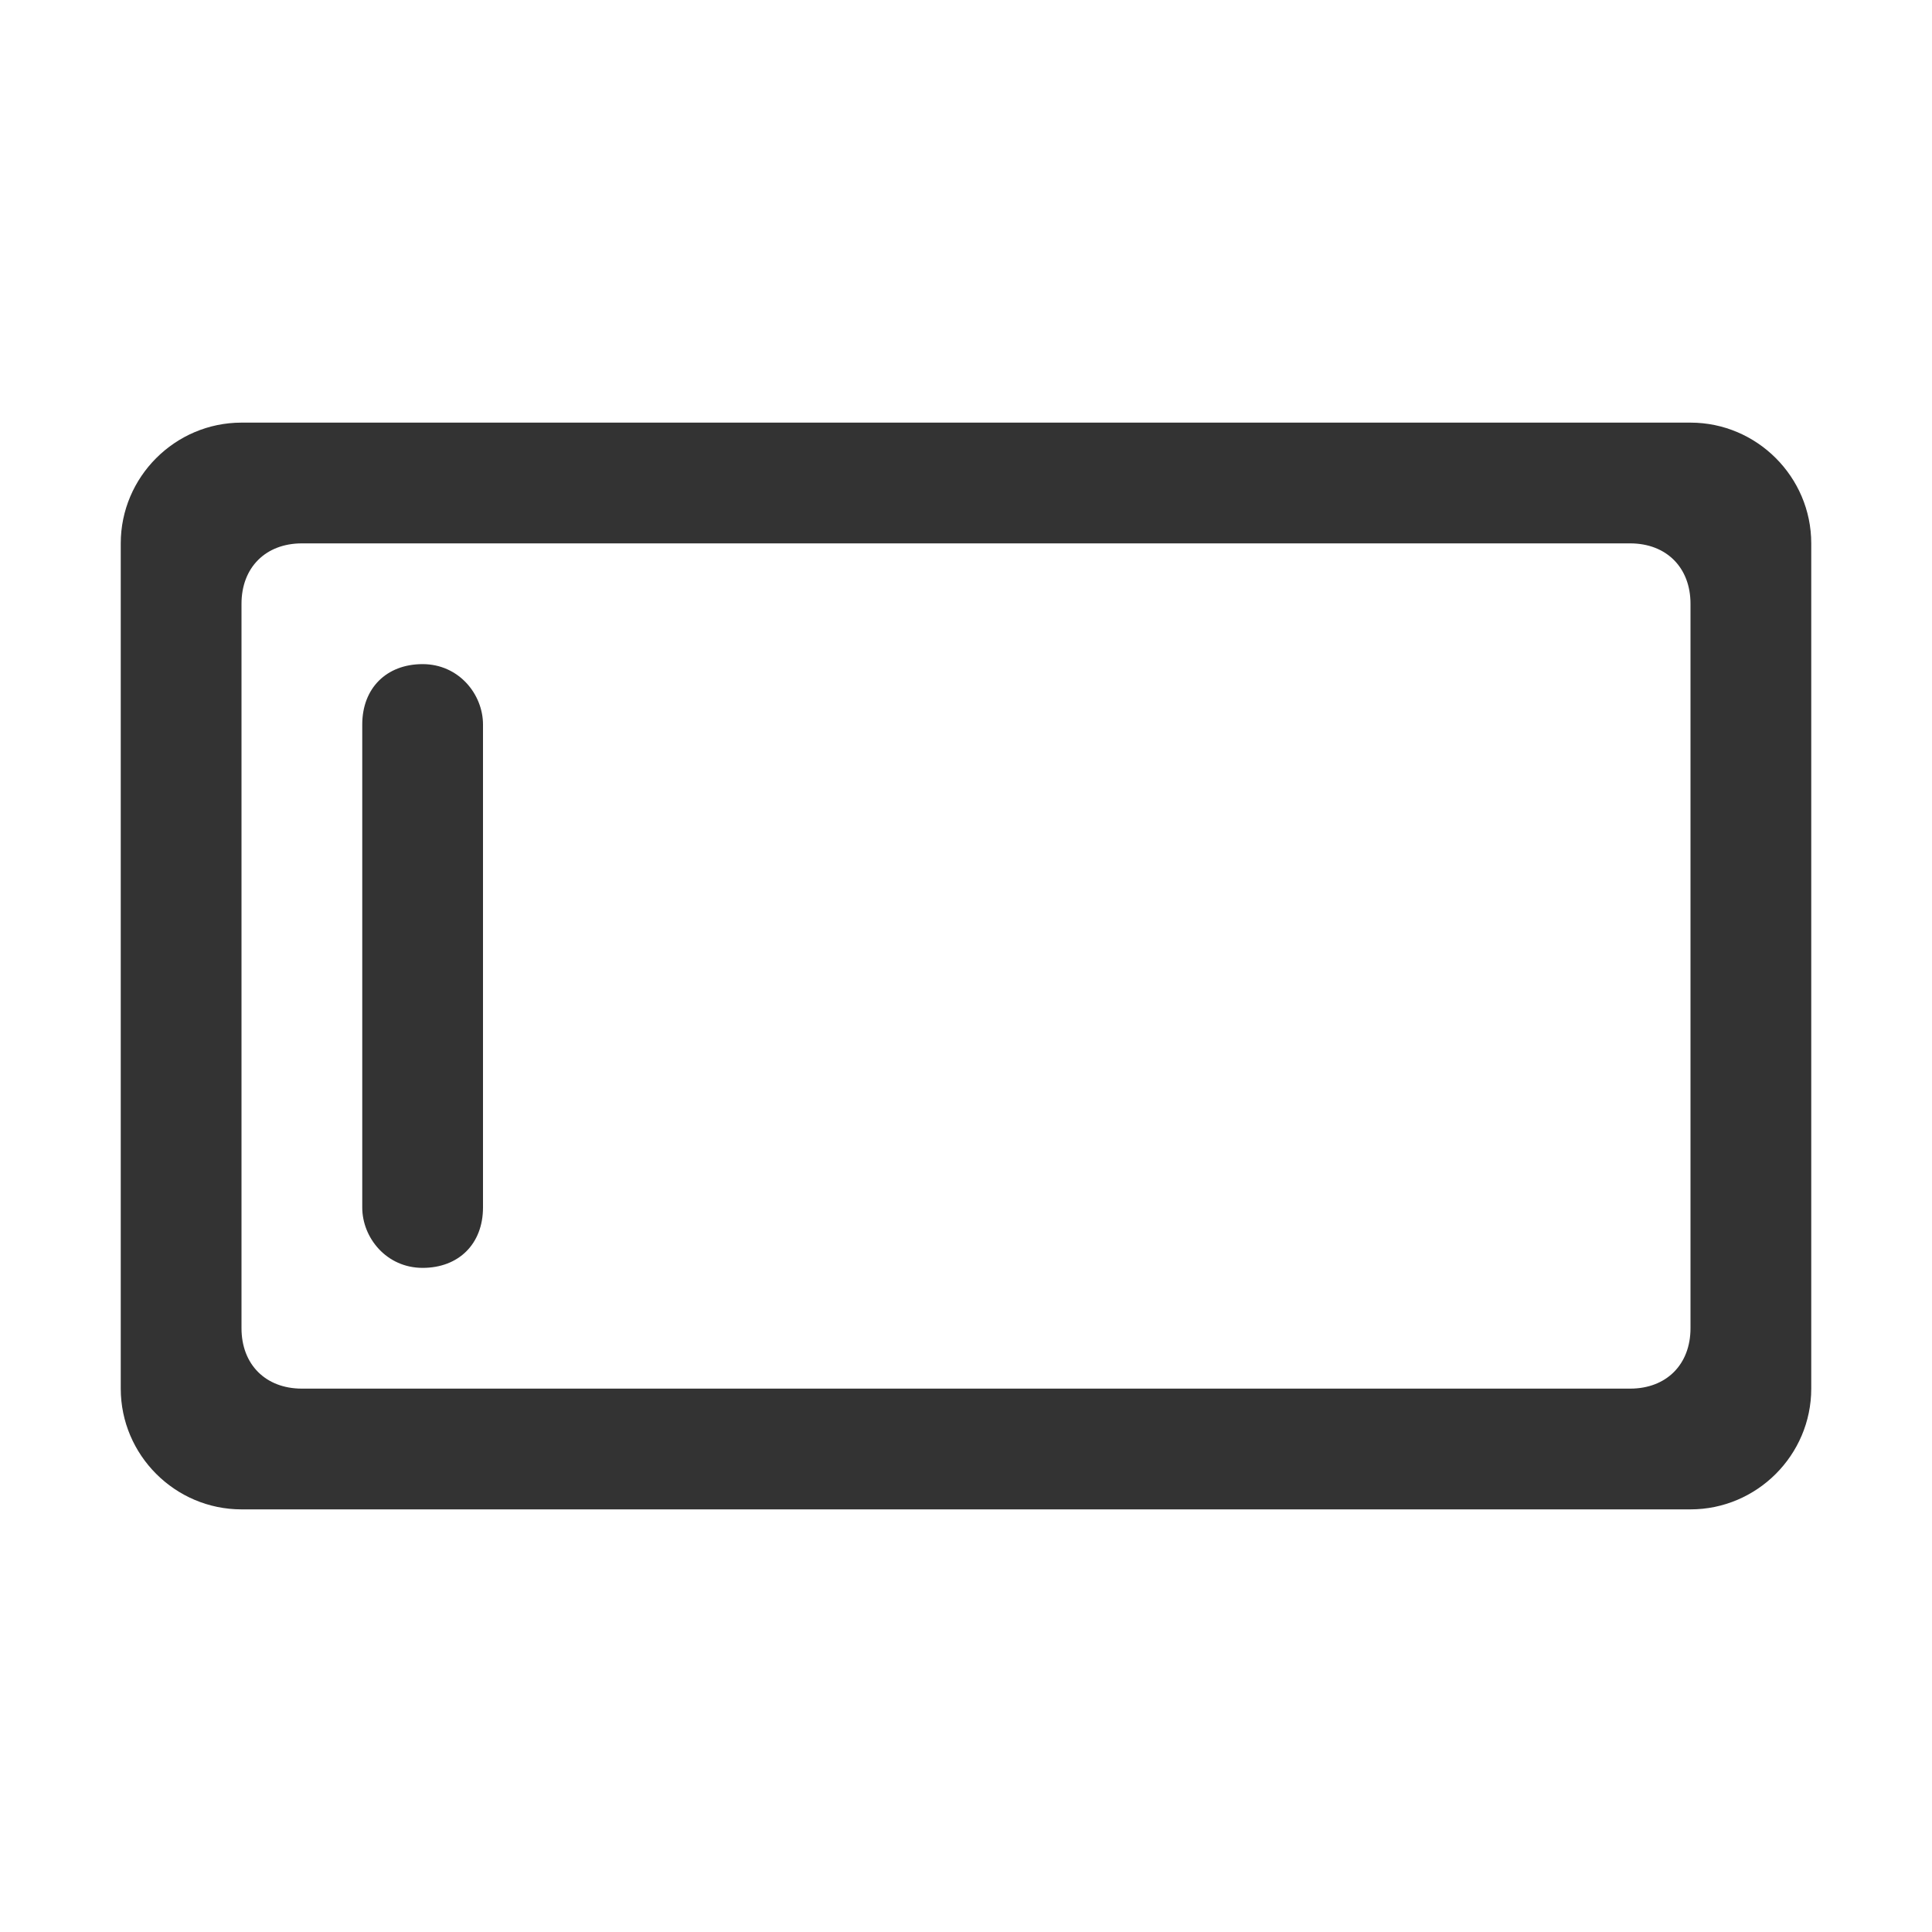
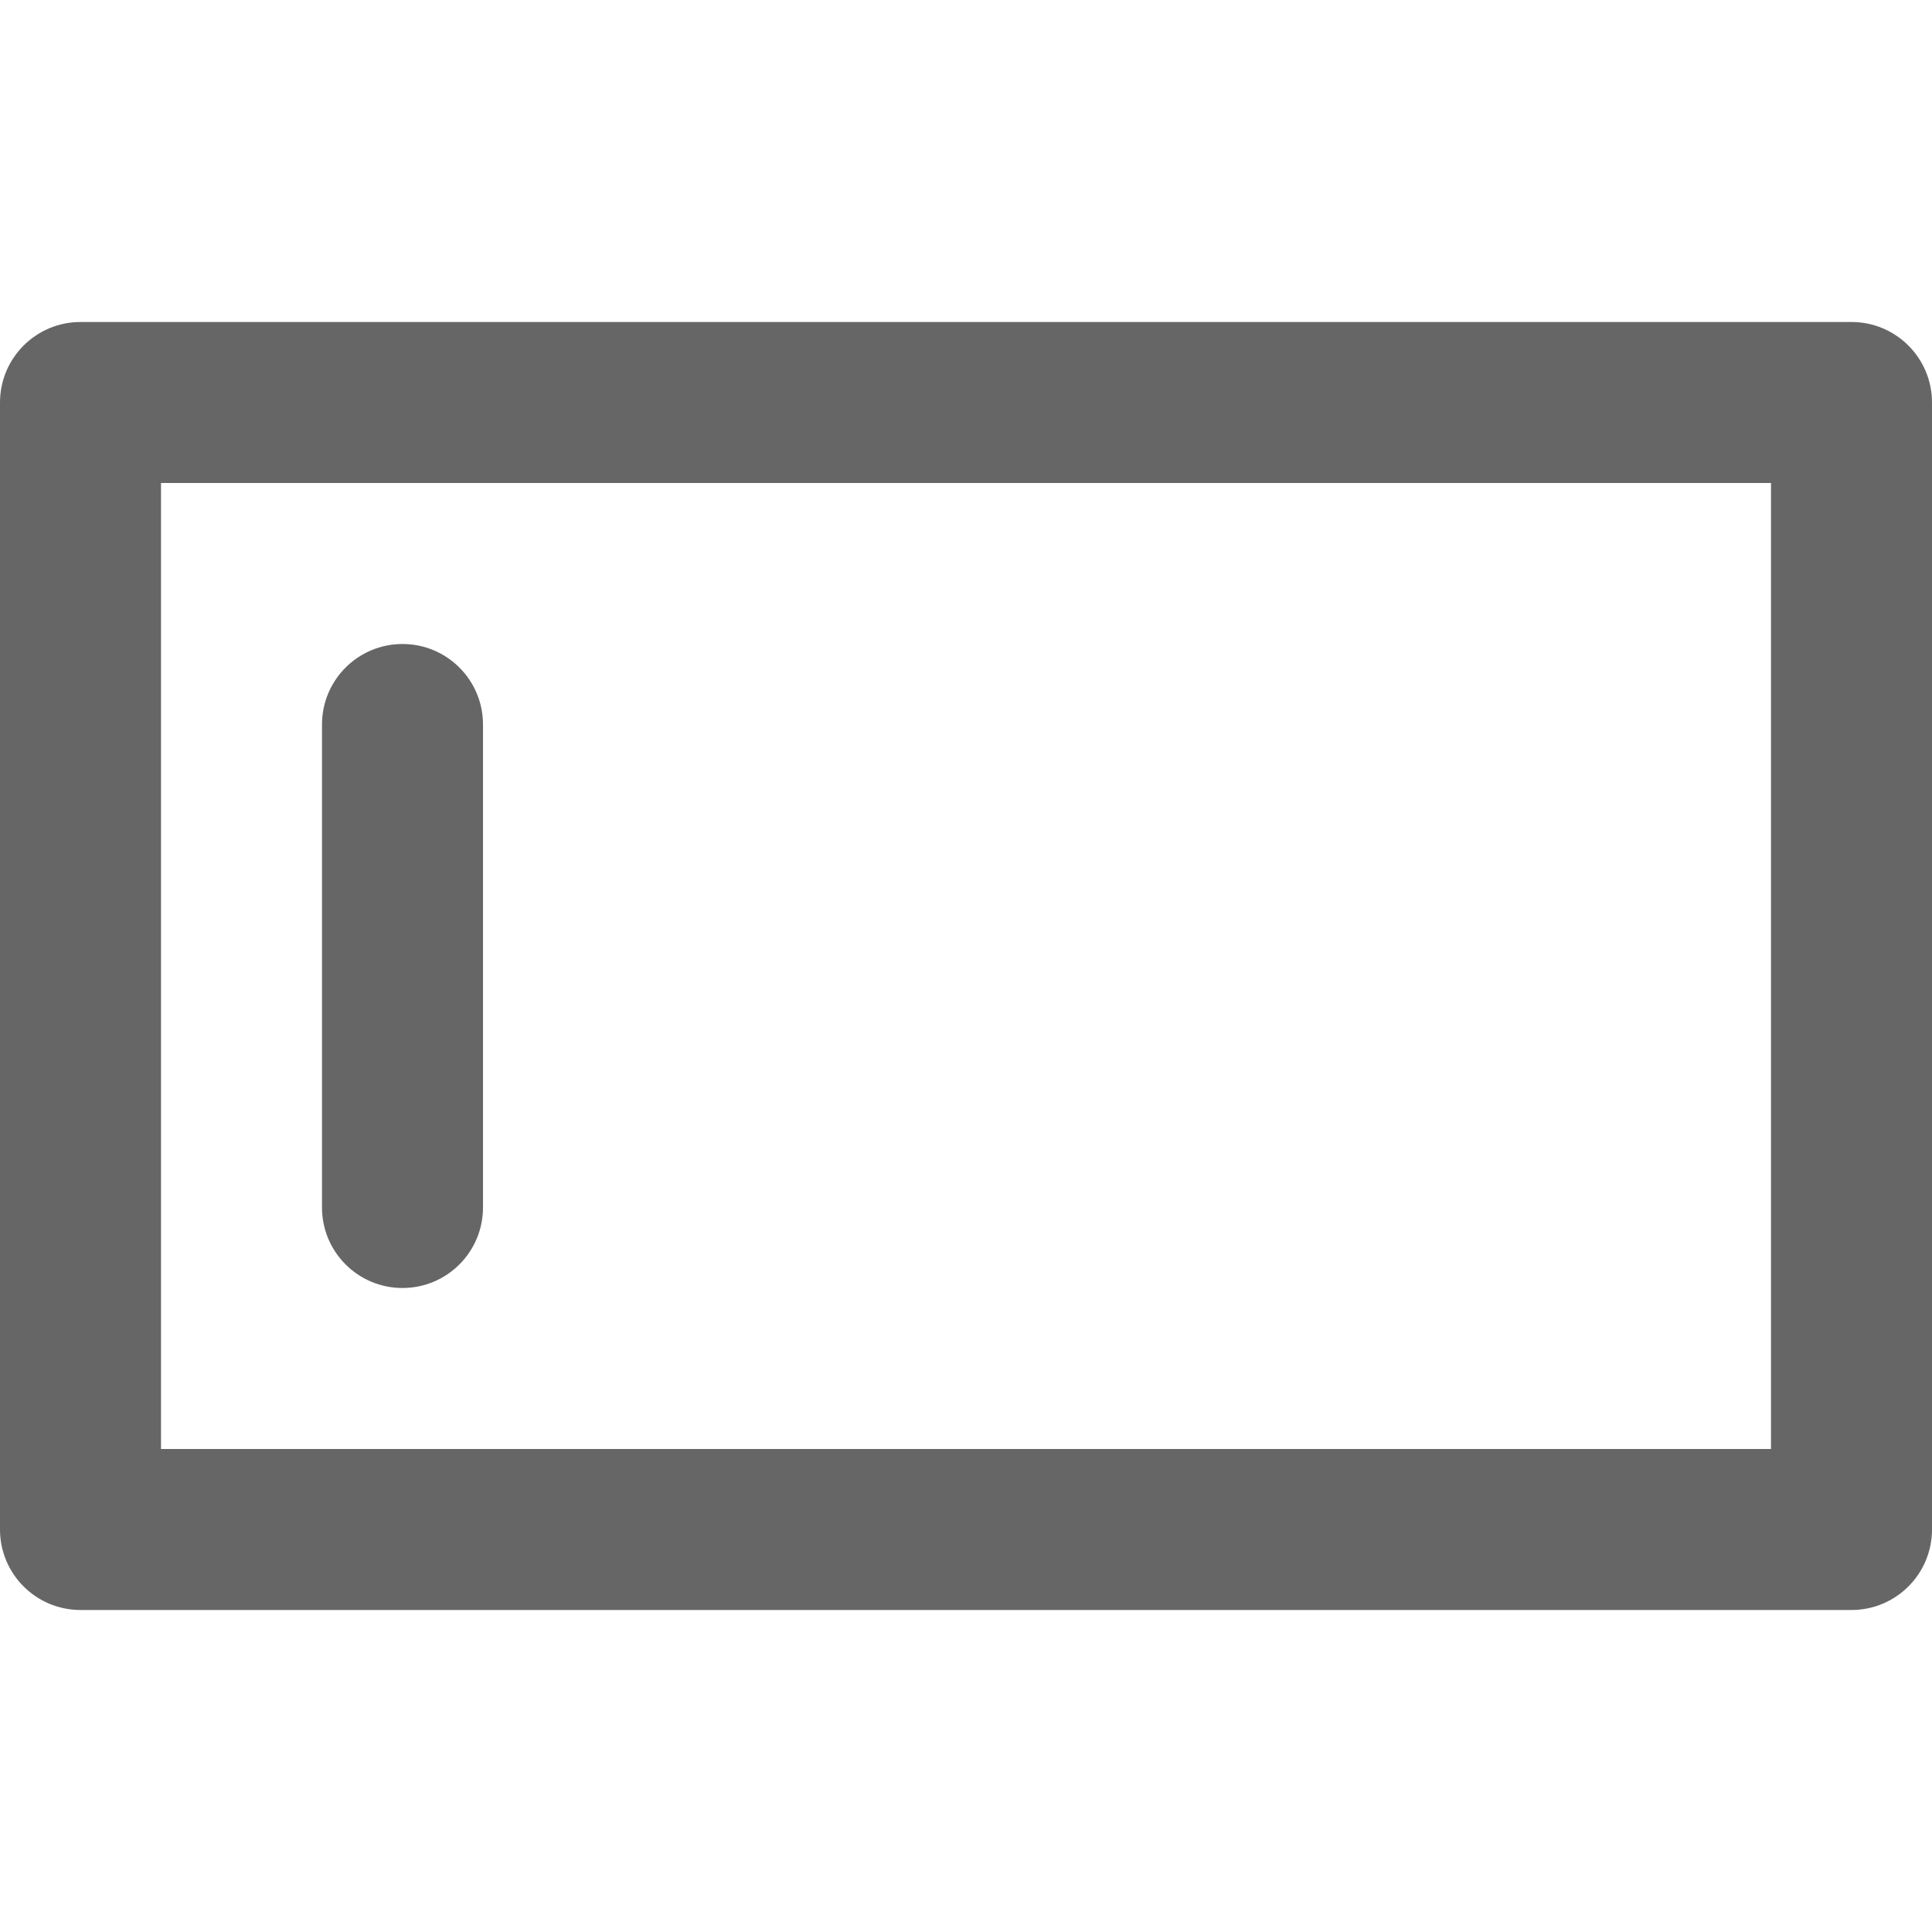
- <svg xmlns="http://www.w3.org/2000/svg" t="1734888053245" class="icon" viewBox="0 0 1024 1024" version="1.1" p-id="5379" width="200" height="200">
-   <path d="M896 224H128c-35.2 0-64 28.8-64 64v448c0 35.2 28.8 64 64 64h768c35.2 0 64-28.8 64-64V288c0-35.2-28.8-64-64-64z m0 480c0 19.2-12.8 32-32 32H160c-19.2 0-32-12.8-32-32V320c0-19.2 12.8-32 32-32h704c19.2 0 32 12.8 32 32v384z" fill="#333333" p-id="5380" />
-   <path d="M224 352c-19.2 0-32 12.8-32 32v256c0 16 12.8 32 32 32s32-12.8 32-32V384c0-16-12.8-32-32-32z" fill="#333333" p-id="5381" />
+ <svg xmlns="http://www.w3.org/2000/svg" t="1736039411505" class="icon" viewBox="0 0 1536 1024" version="1.1" p-id="30096" width="200" height="200">
+   <path d="M1472 0H64a64 64 0 0 0-64 64v896a64 64 0 0 0 64 64h1408a64 64 0 0 0 64-64v-896a64 64 0 0 0-64-64zM1408 896H128V128h1280z" p-id="30097" fill="#666666" />
+   <path d="M320 768a64 64 0 0 0 64-64v-384a64 64 0 0 0-128 0v384a64 64 0 0 0 64 64z" p-id="30098" fill="#666666" />
</svg>
